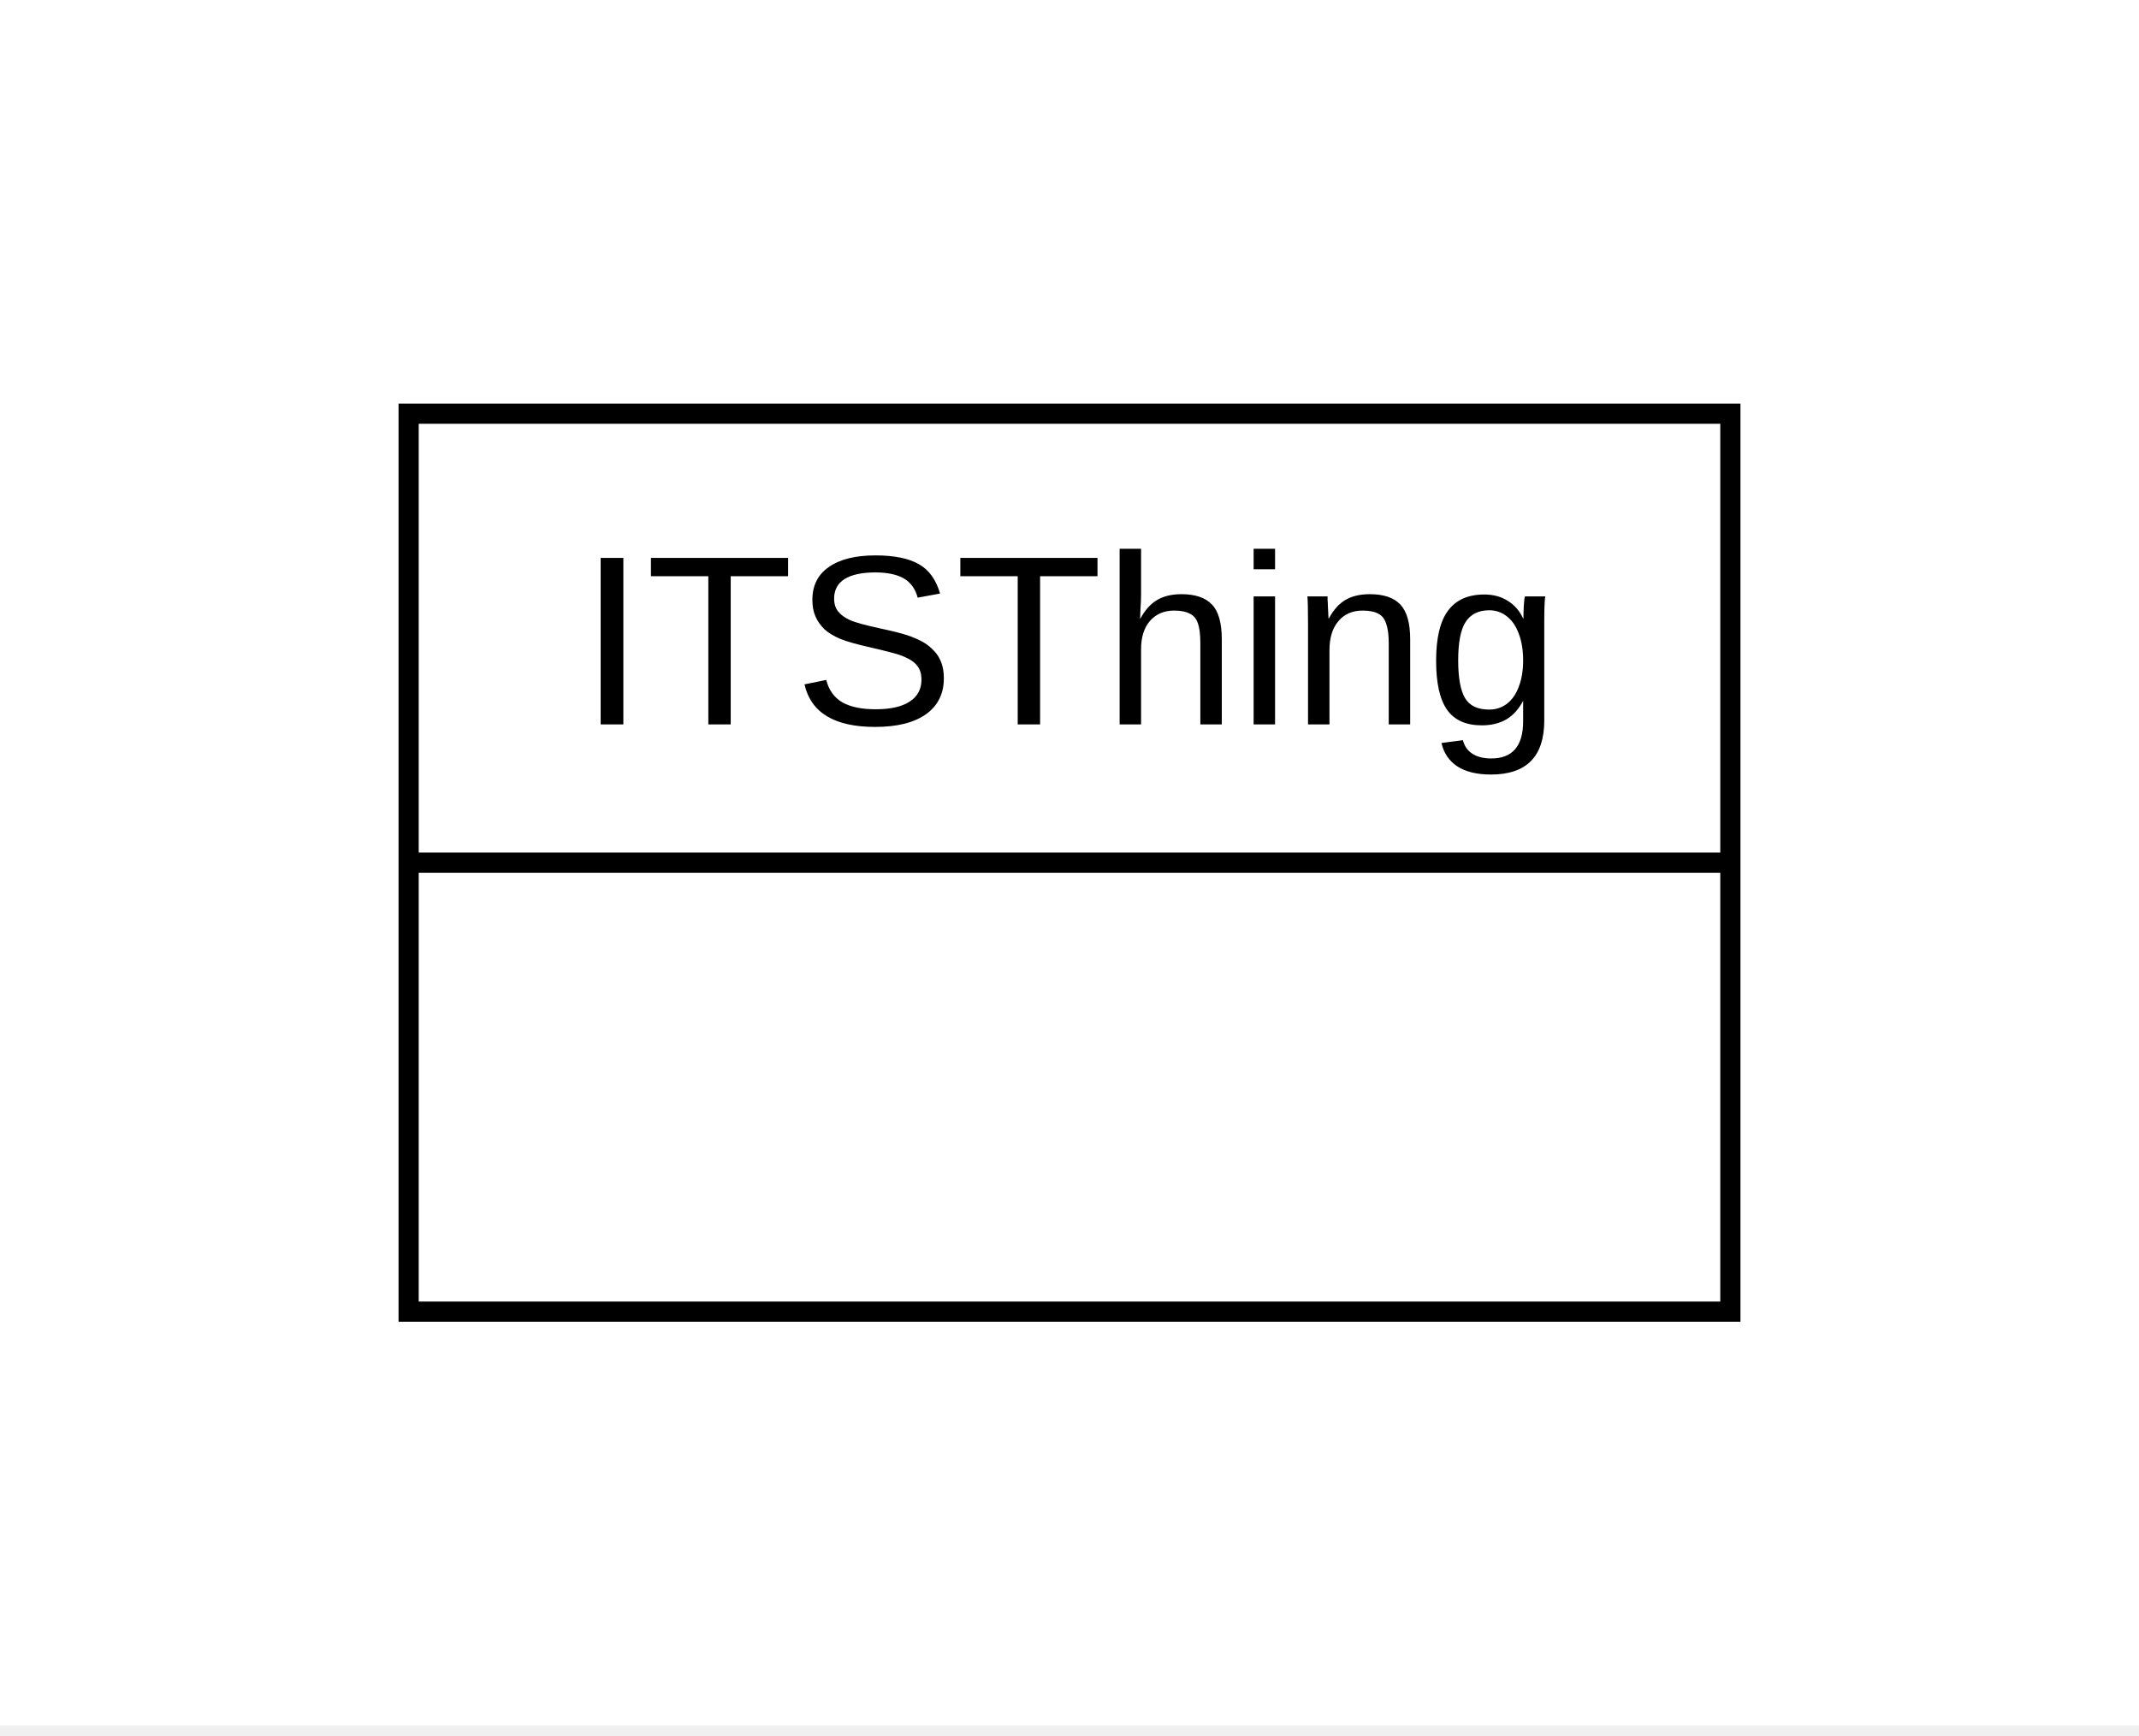
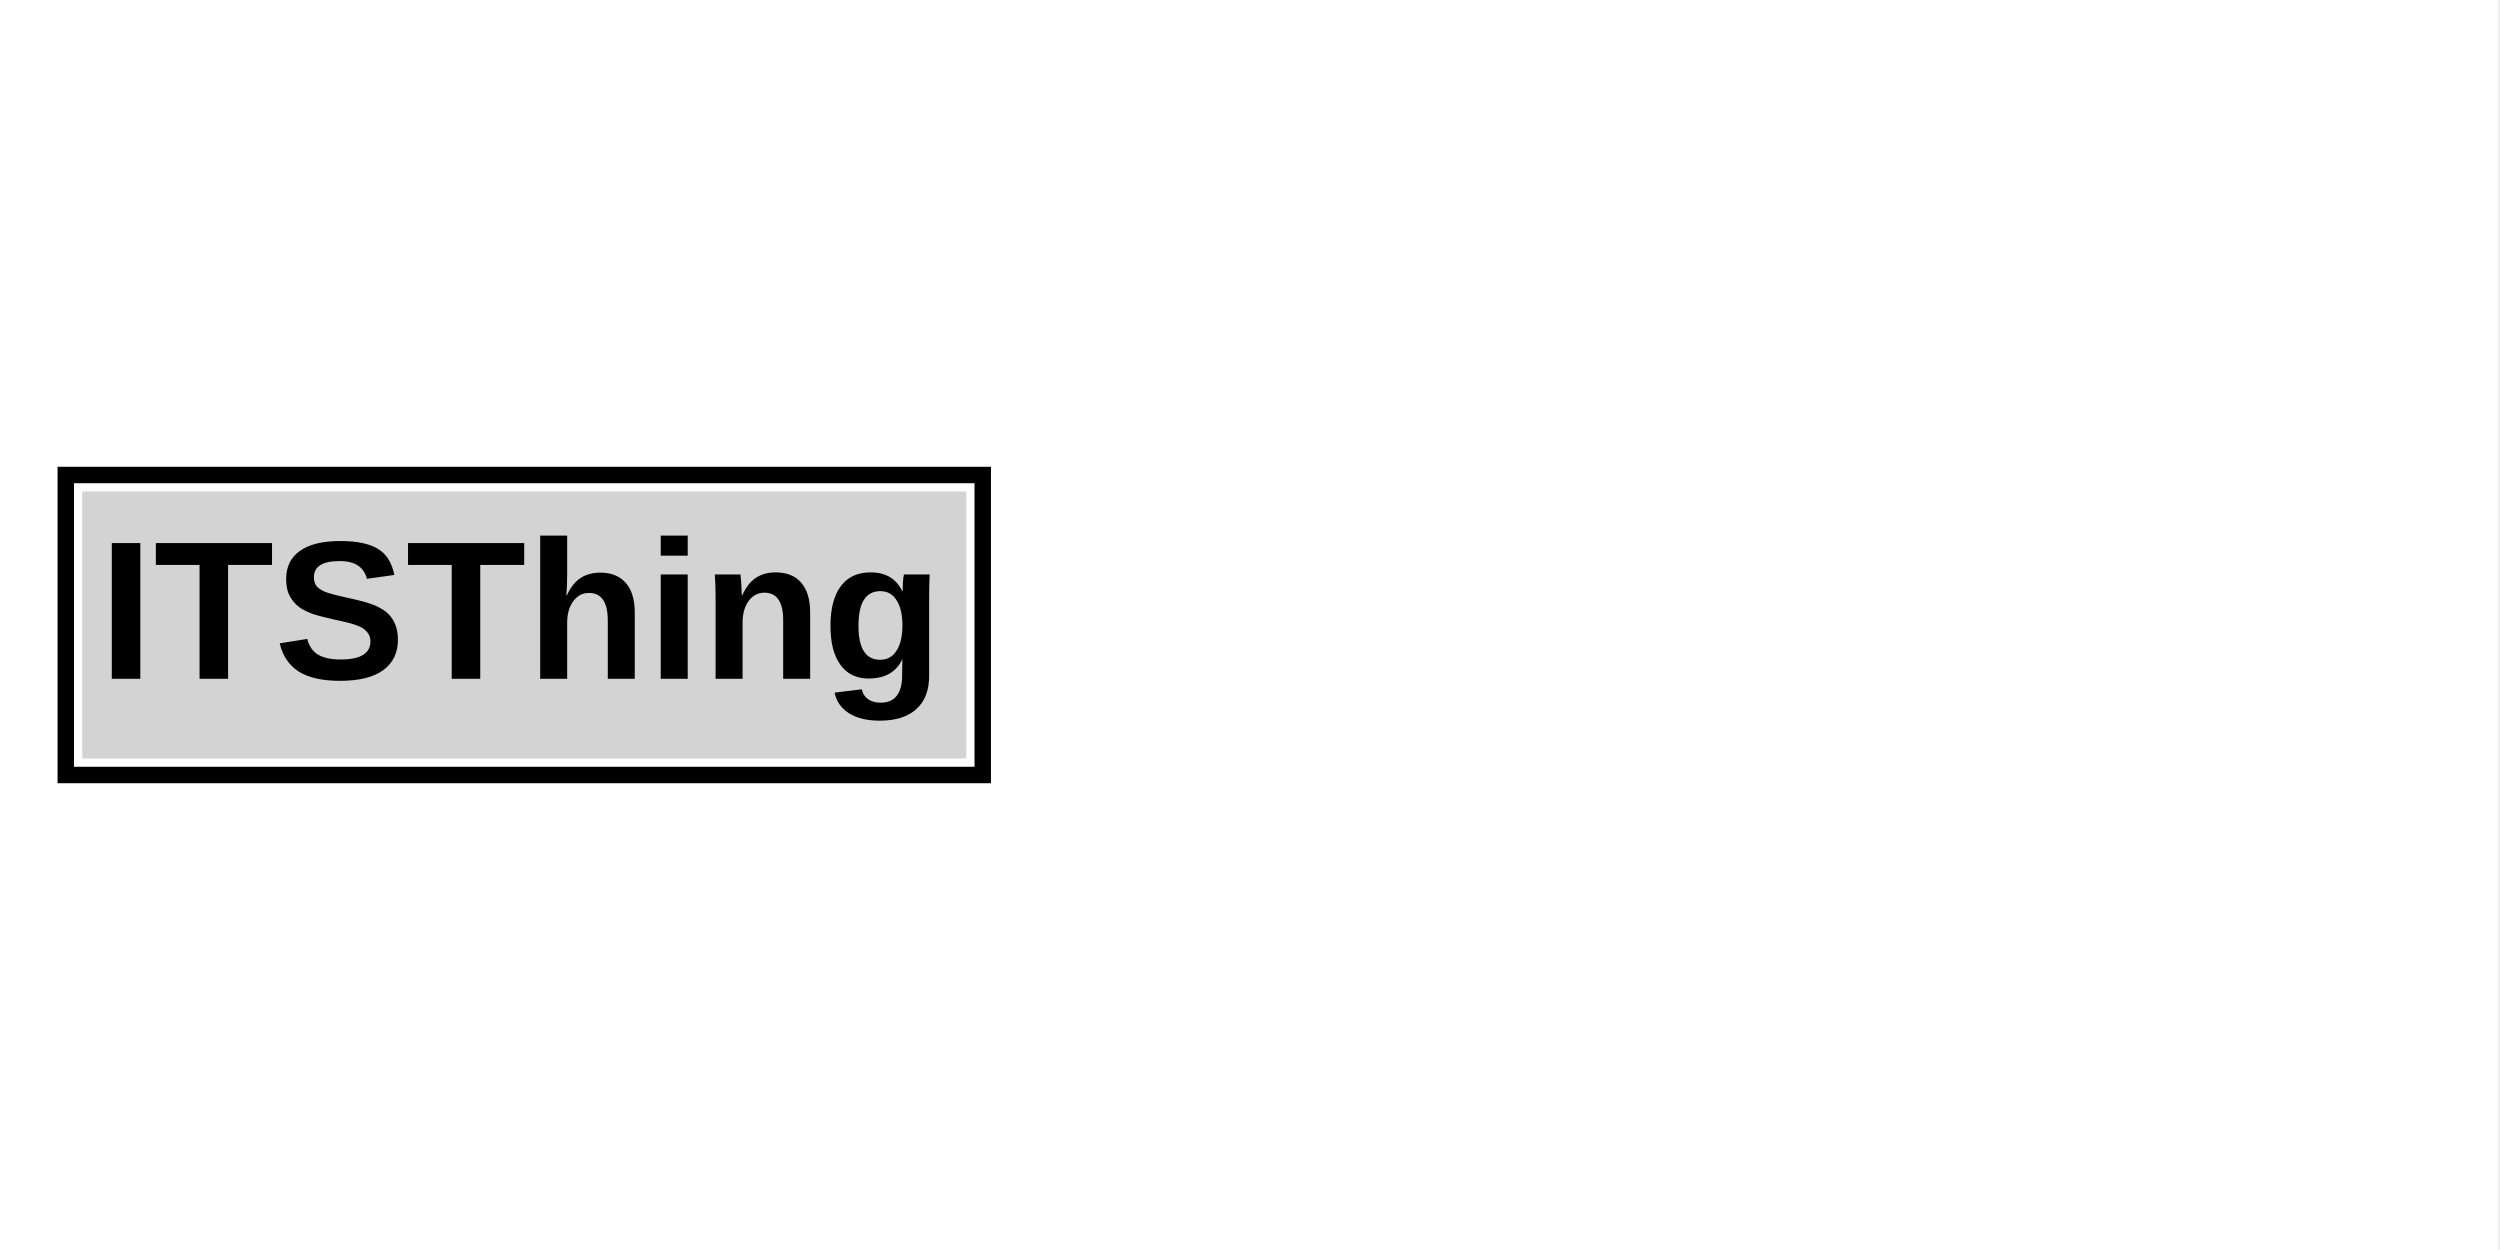
- <svg xmlns="http://www.w3.org/2000/svg" width="106pt" height="86pt" viewBox="0.00 0.00 106.00 86.00">
-   <g id="graph0" class="graph" transform="scale(1 1) rotate(0) translate(4 81.5)">
-     <polygon fill="white" stroke="none" points="-4,4 -4,-81.5 102,-81.5 102,4 -4,4" />
-     <g id="clust1" class="cluster">
+ <svg xmlns="http://www.w3.org/2000/svg" width="152pt" height="76pt" viewBox="0.00 0.00 152.00 76.00">
+   <g id="graph0" class="graph" transform="scale(1 1) rotate(0) translate(4 72)">
+     <polygon fill="white" stroke="none" points="-4,4 -4,-72 147.88,-72 147.88,4 -4,4" />
+     <g id="clust2" class="cluster">
</g>
    <g id="node1" class="node">
-       <polygon fill="none" stroke="black" points="16.25,-16.5 16.25,-61 81.75,-61 81.75,-16.5 16.25,-16.5" />
-       <text xml:space="preserve" text-anchor="middle" x="49" y="-45.6" font-family="Arial" font-size="12.00">ITSThing</text>
-       <polyline fill="none" stroke="black" points="16.25,-38.75 81.75,-38.75" />
-       <text xml:space="preserve" text-anchor="middle" x="49" y="-23.35" font-family="Arial" font-size="12.00"> </text>
+       <polygon fill="lightgray" stroke="none" points="1,-25.88 1,-42.12 54.75,-42.12 54.75,-25.88 1,-25.88" />
+       <text xml:space="preserve" text-anchor="start" x="2" y="-30.73" font-family="Arial" font-weight="bold" font-size="12.00">ITSThing</text>
+       <polygon fill="none" stroke="black" points="0,-24.88 0,-43.12 55.75,-43.12 55.75,-24.88 0,-24.88" />
    </g>
  </g>
</svg>
